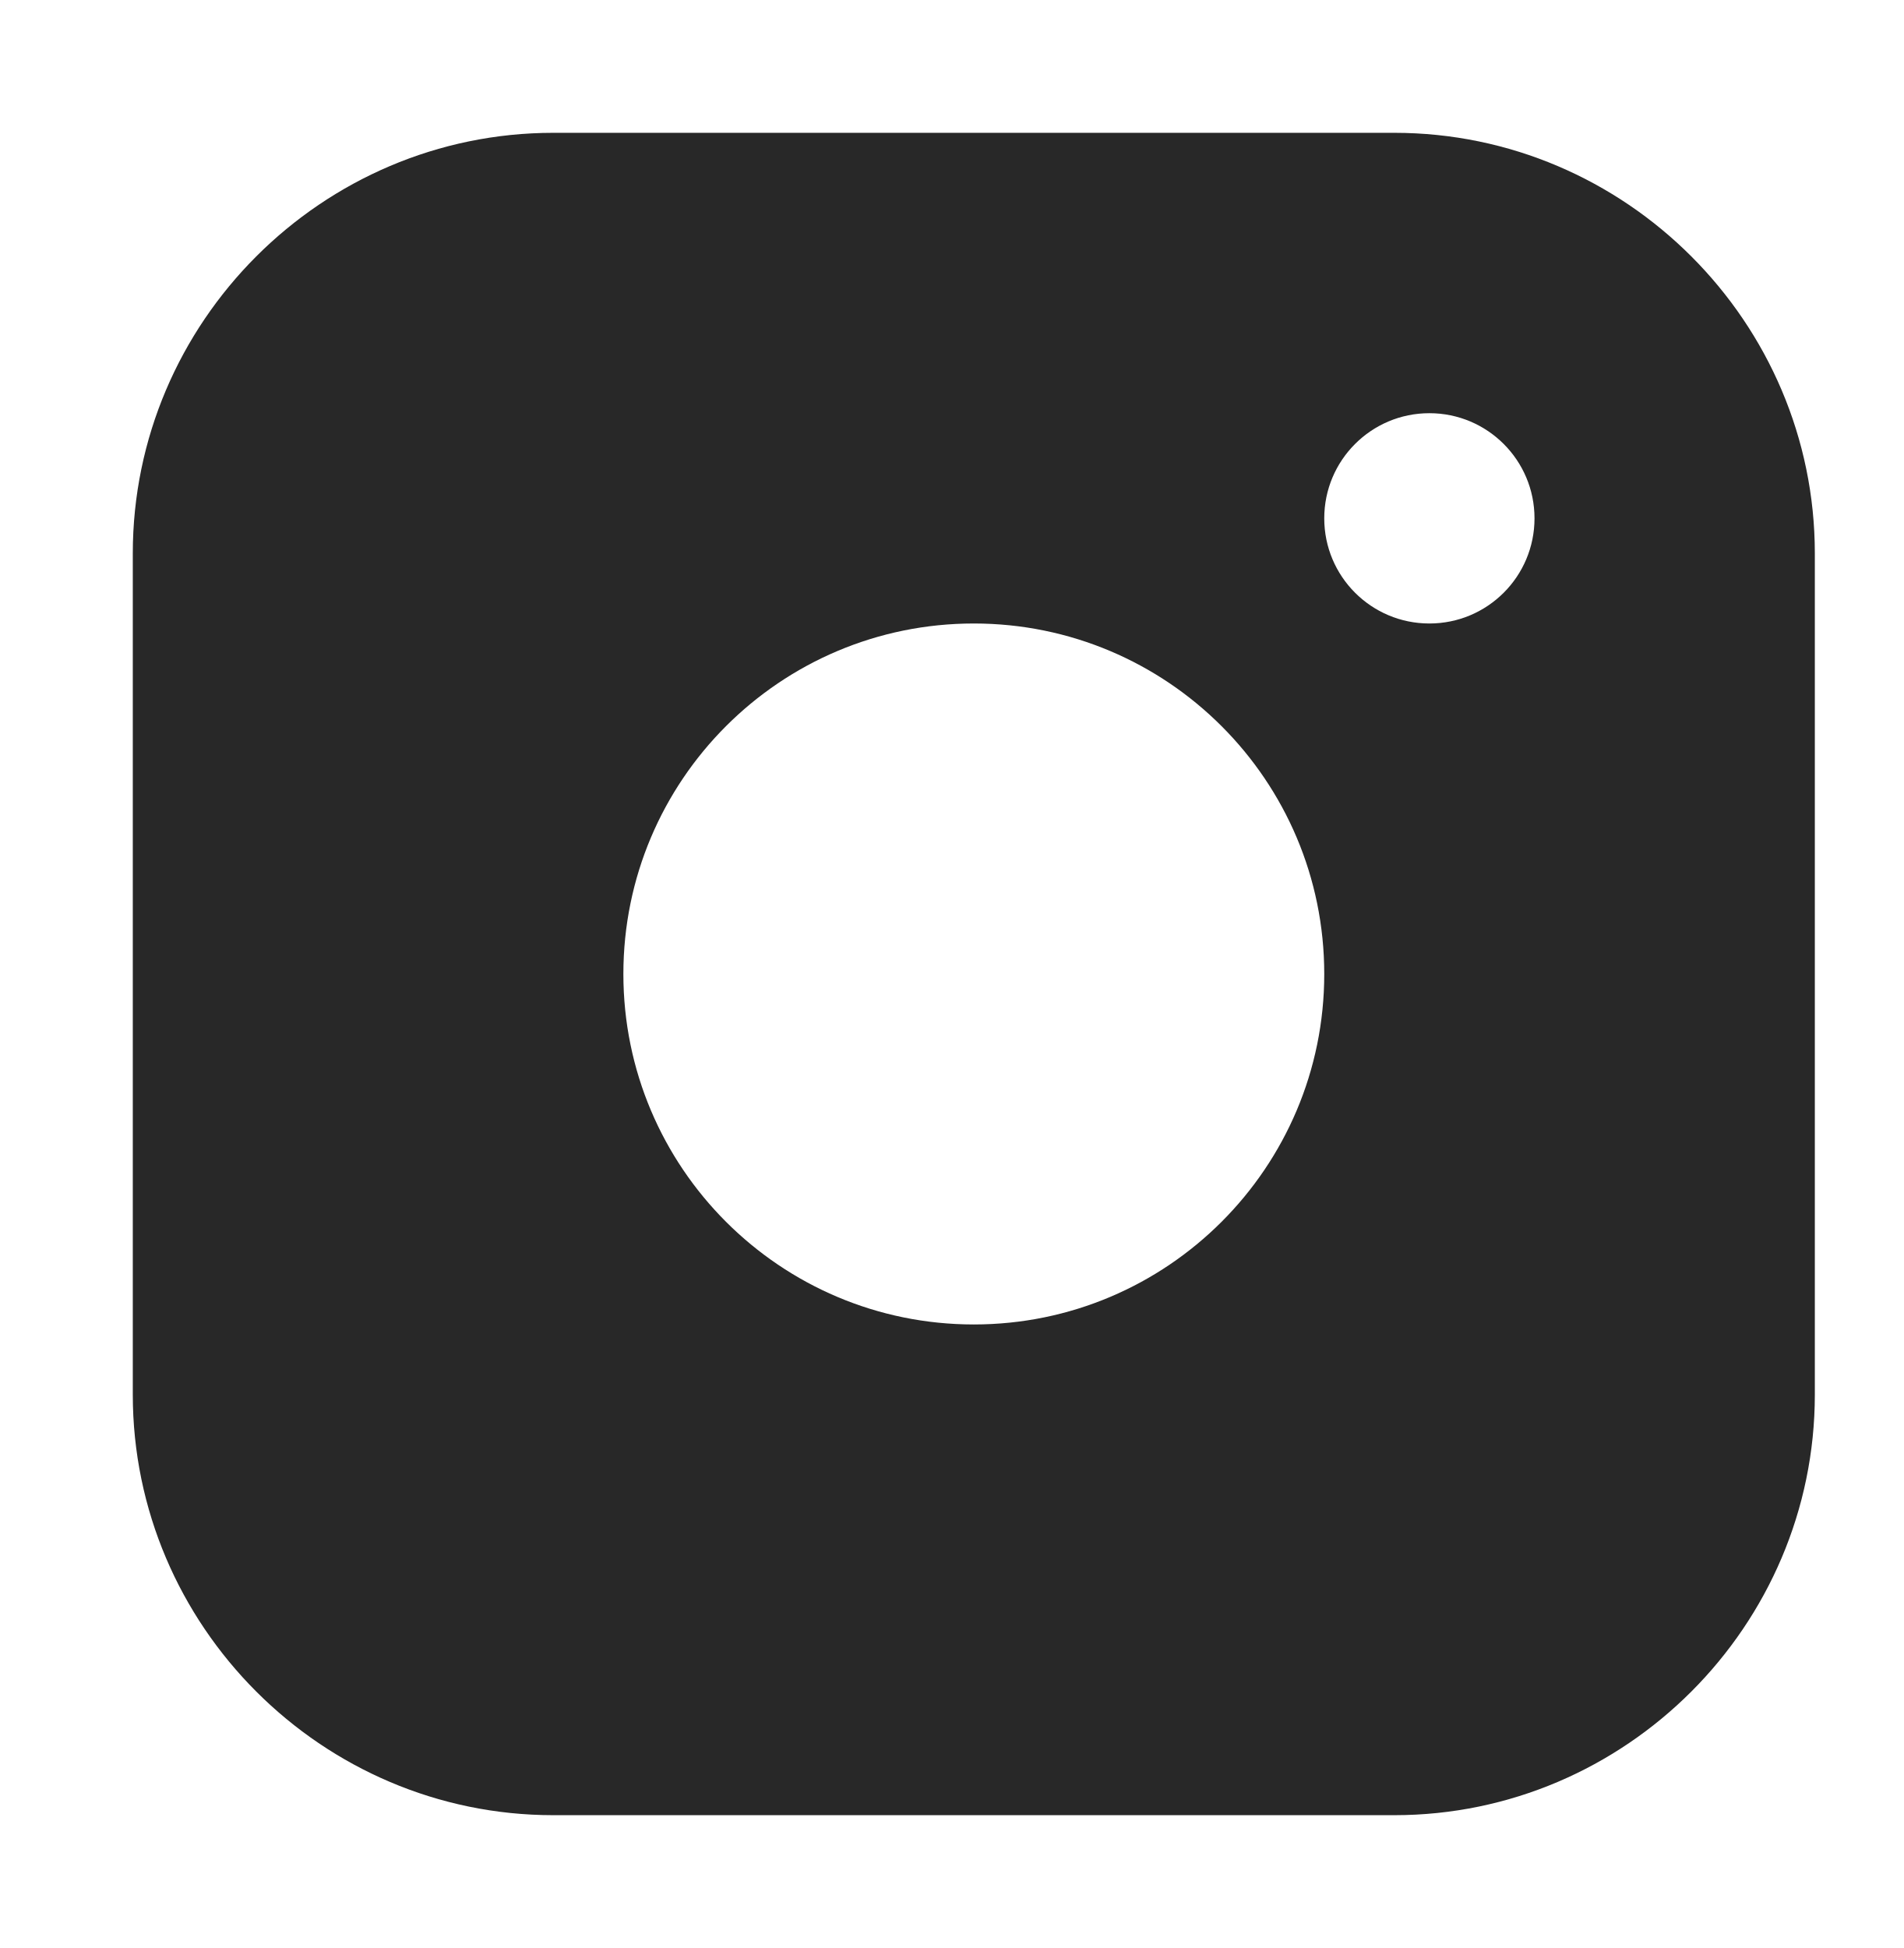
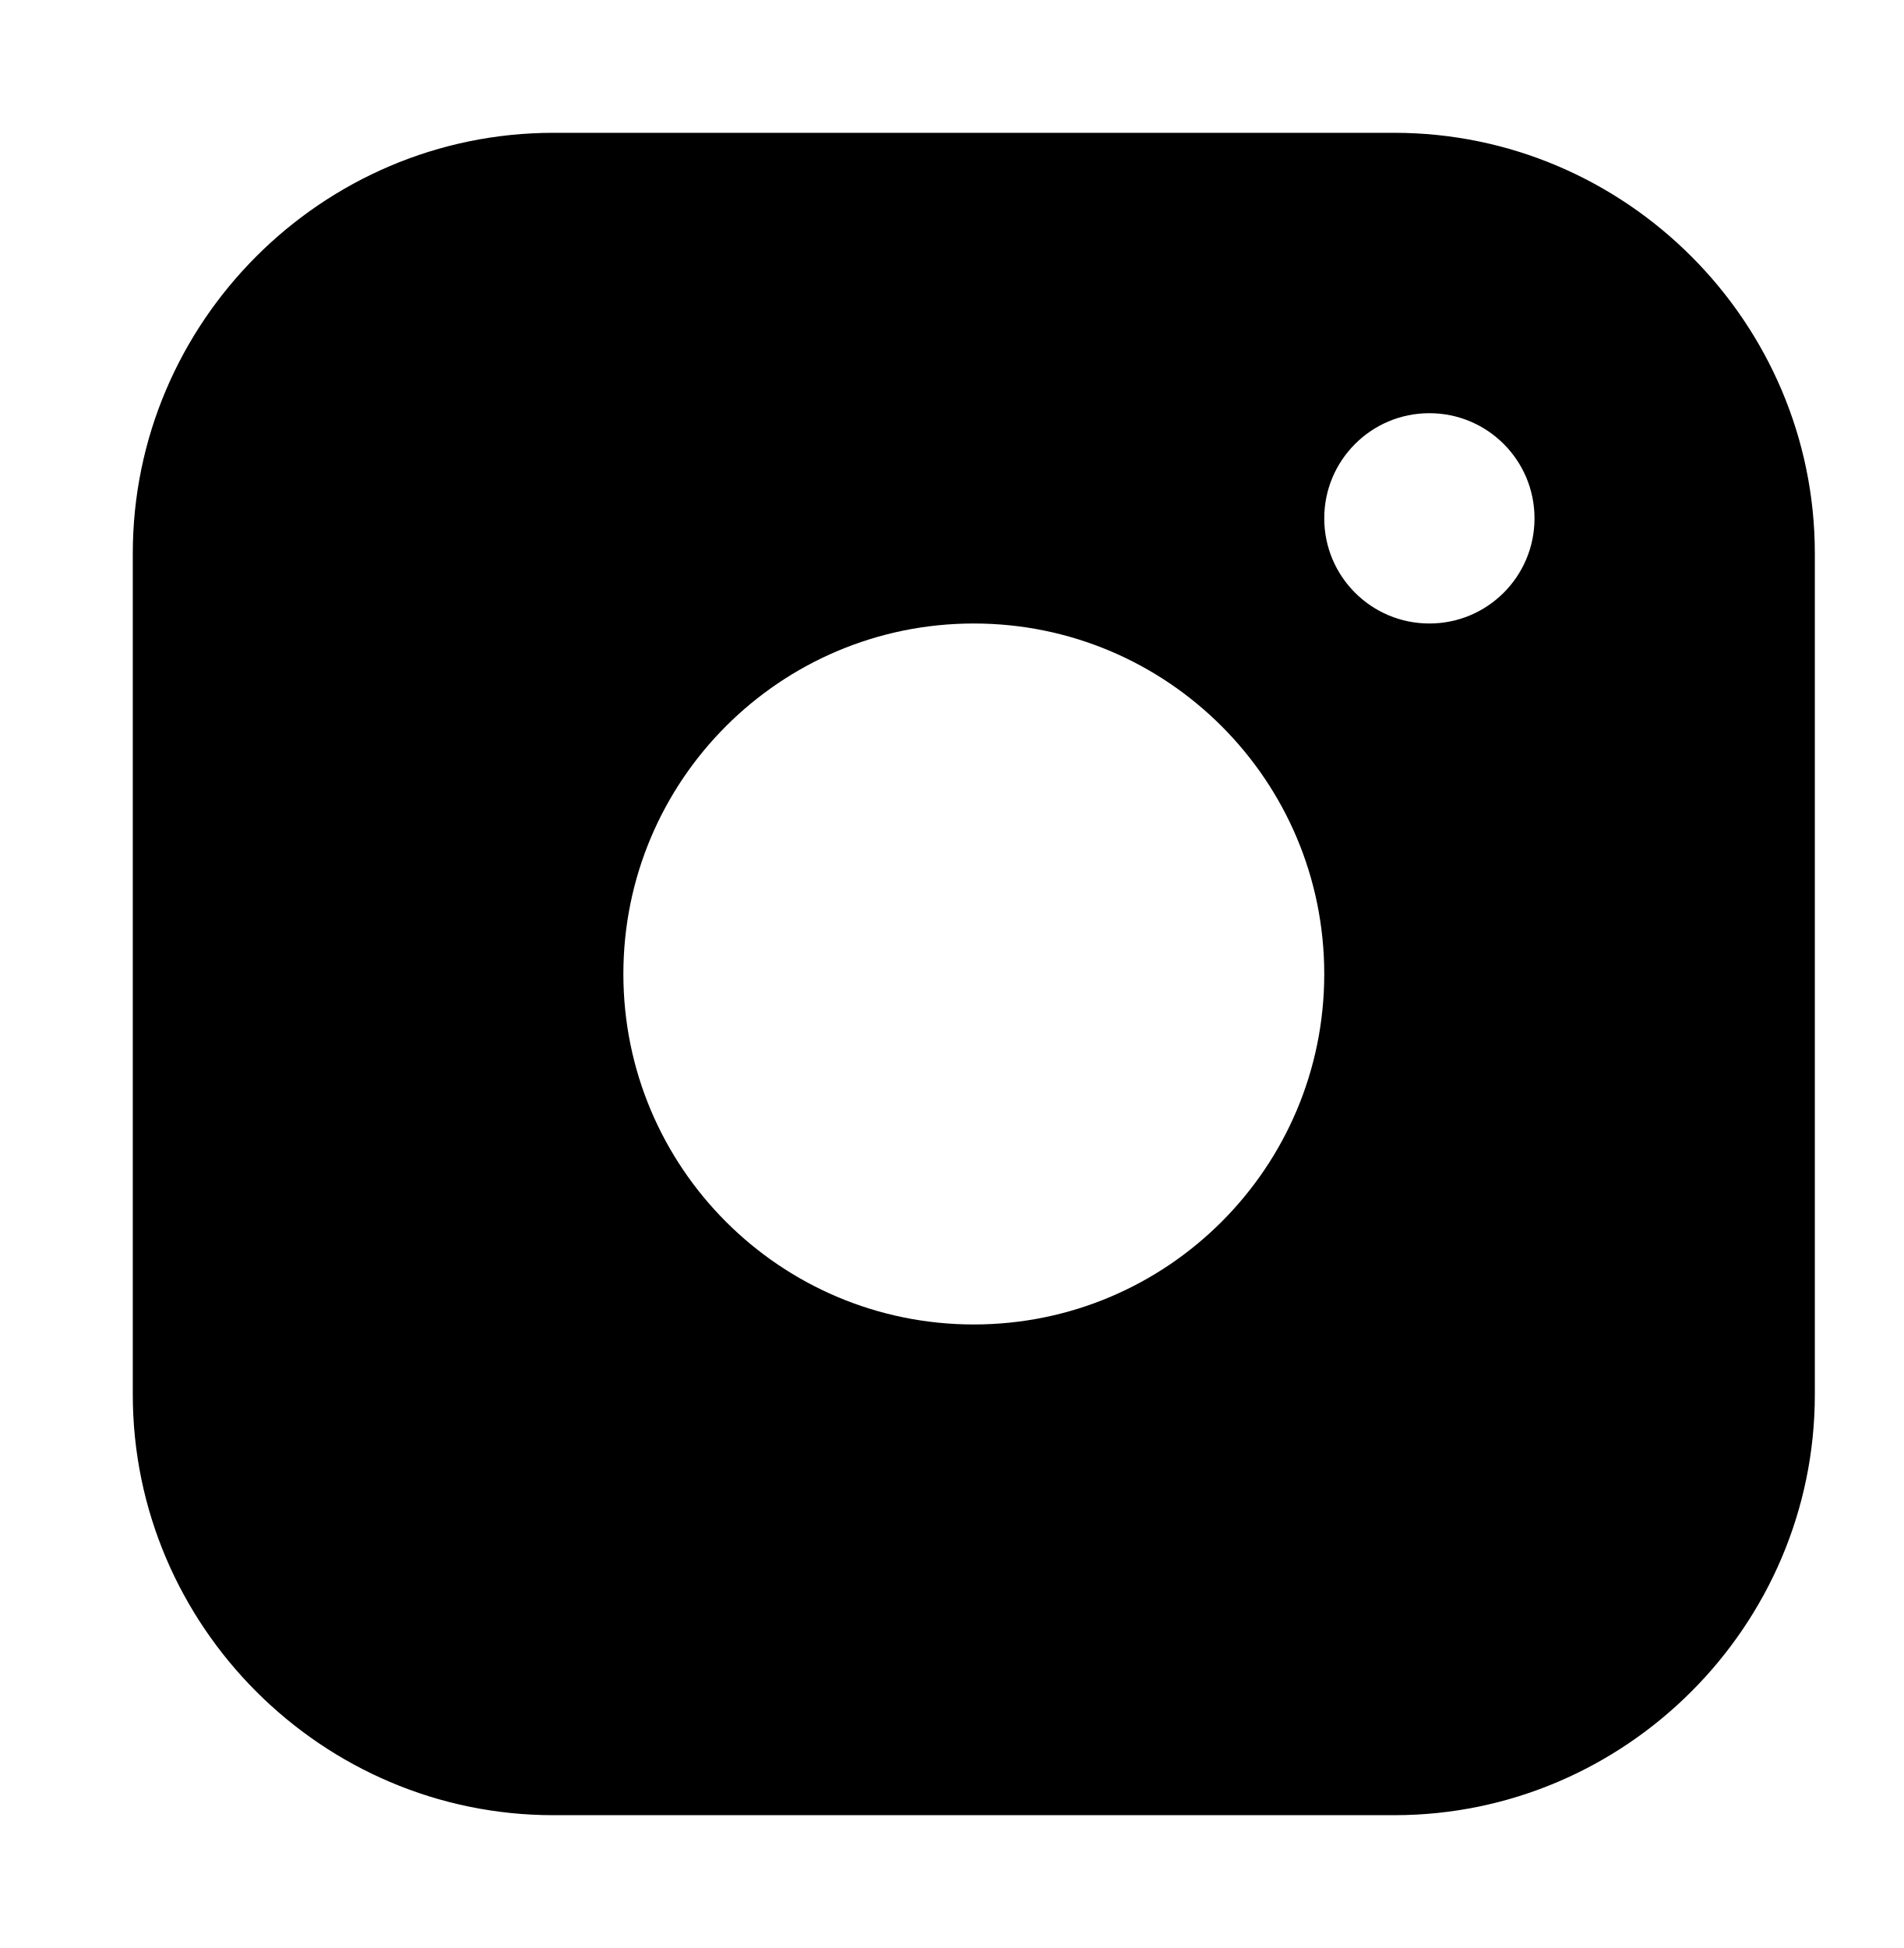
- <svg xmlns="http://www.w3.org/2000/svg" width="43" height="44" viewBox="0 0 43 44" fill="none">
-   <path d="M31.5 3H12.5C7.275 3 3 7.274 3 12.5V31.5C3 36.724 7.275 41 12.5 41H31.5C36.724 41 41 36.724 41 31.5V12.5C41 7.274 36.724 3 31.5 3ZM22 29.916C17.627 29.916 14.083 26.371 14.083 22C14.083 17.627 17.627 14.083 22 14.083C26.371 14.083 29.917 17.627 29.917 22C29.917 26.371 26.371 29.916 22 29.916ZM32.292 14.083C30.979 14.083 29.917 13.02 29.917 11.708C29.917 10.397 30.979 9.333 32.292 9.333C33.605 9.333 34.667 10.397 34.667 11.708C34.667 13.02 33.605 14.083 32.292 14.083Z" fill="#282828" />
+ <svg xmlns="http://www.w3.org/2000/svg" width="43" height="44" viewBox="0 0 43 44">
+   <path d="M31.5 3H12.5C7.275 3 3 7.274 3 12.5V31.5C3 36.724 7.275 41 12.5 41H31.5C36.724 41 41 36.724 41 31.5V12.5C41 7.274 36.724 3 31.5 3ZM22 29.916C17.627 29.916 14.083 26.371 14.083 22C14.083 17.627 17.627 14.083 22 14.083C26.371 14.083 29.917 17.627 29.917 22C29.917 26.371 26.371 29.916 22 29.916ZM32.292 14.083C30.979 14.083 29.917 13.02 29.917 11.708C29.917 10.397 30.979 9.333 32.292 9.333C33.605 9.333 34.667 10.397 34.667 11.708C34.667 13.02 33.605 14.083 32.292 14.083Z" />
</svg>
